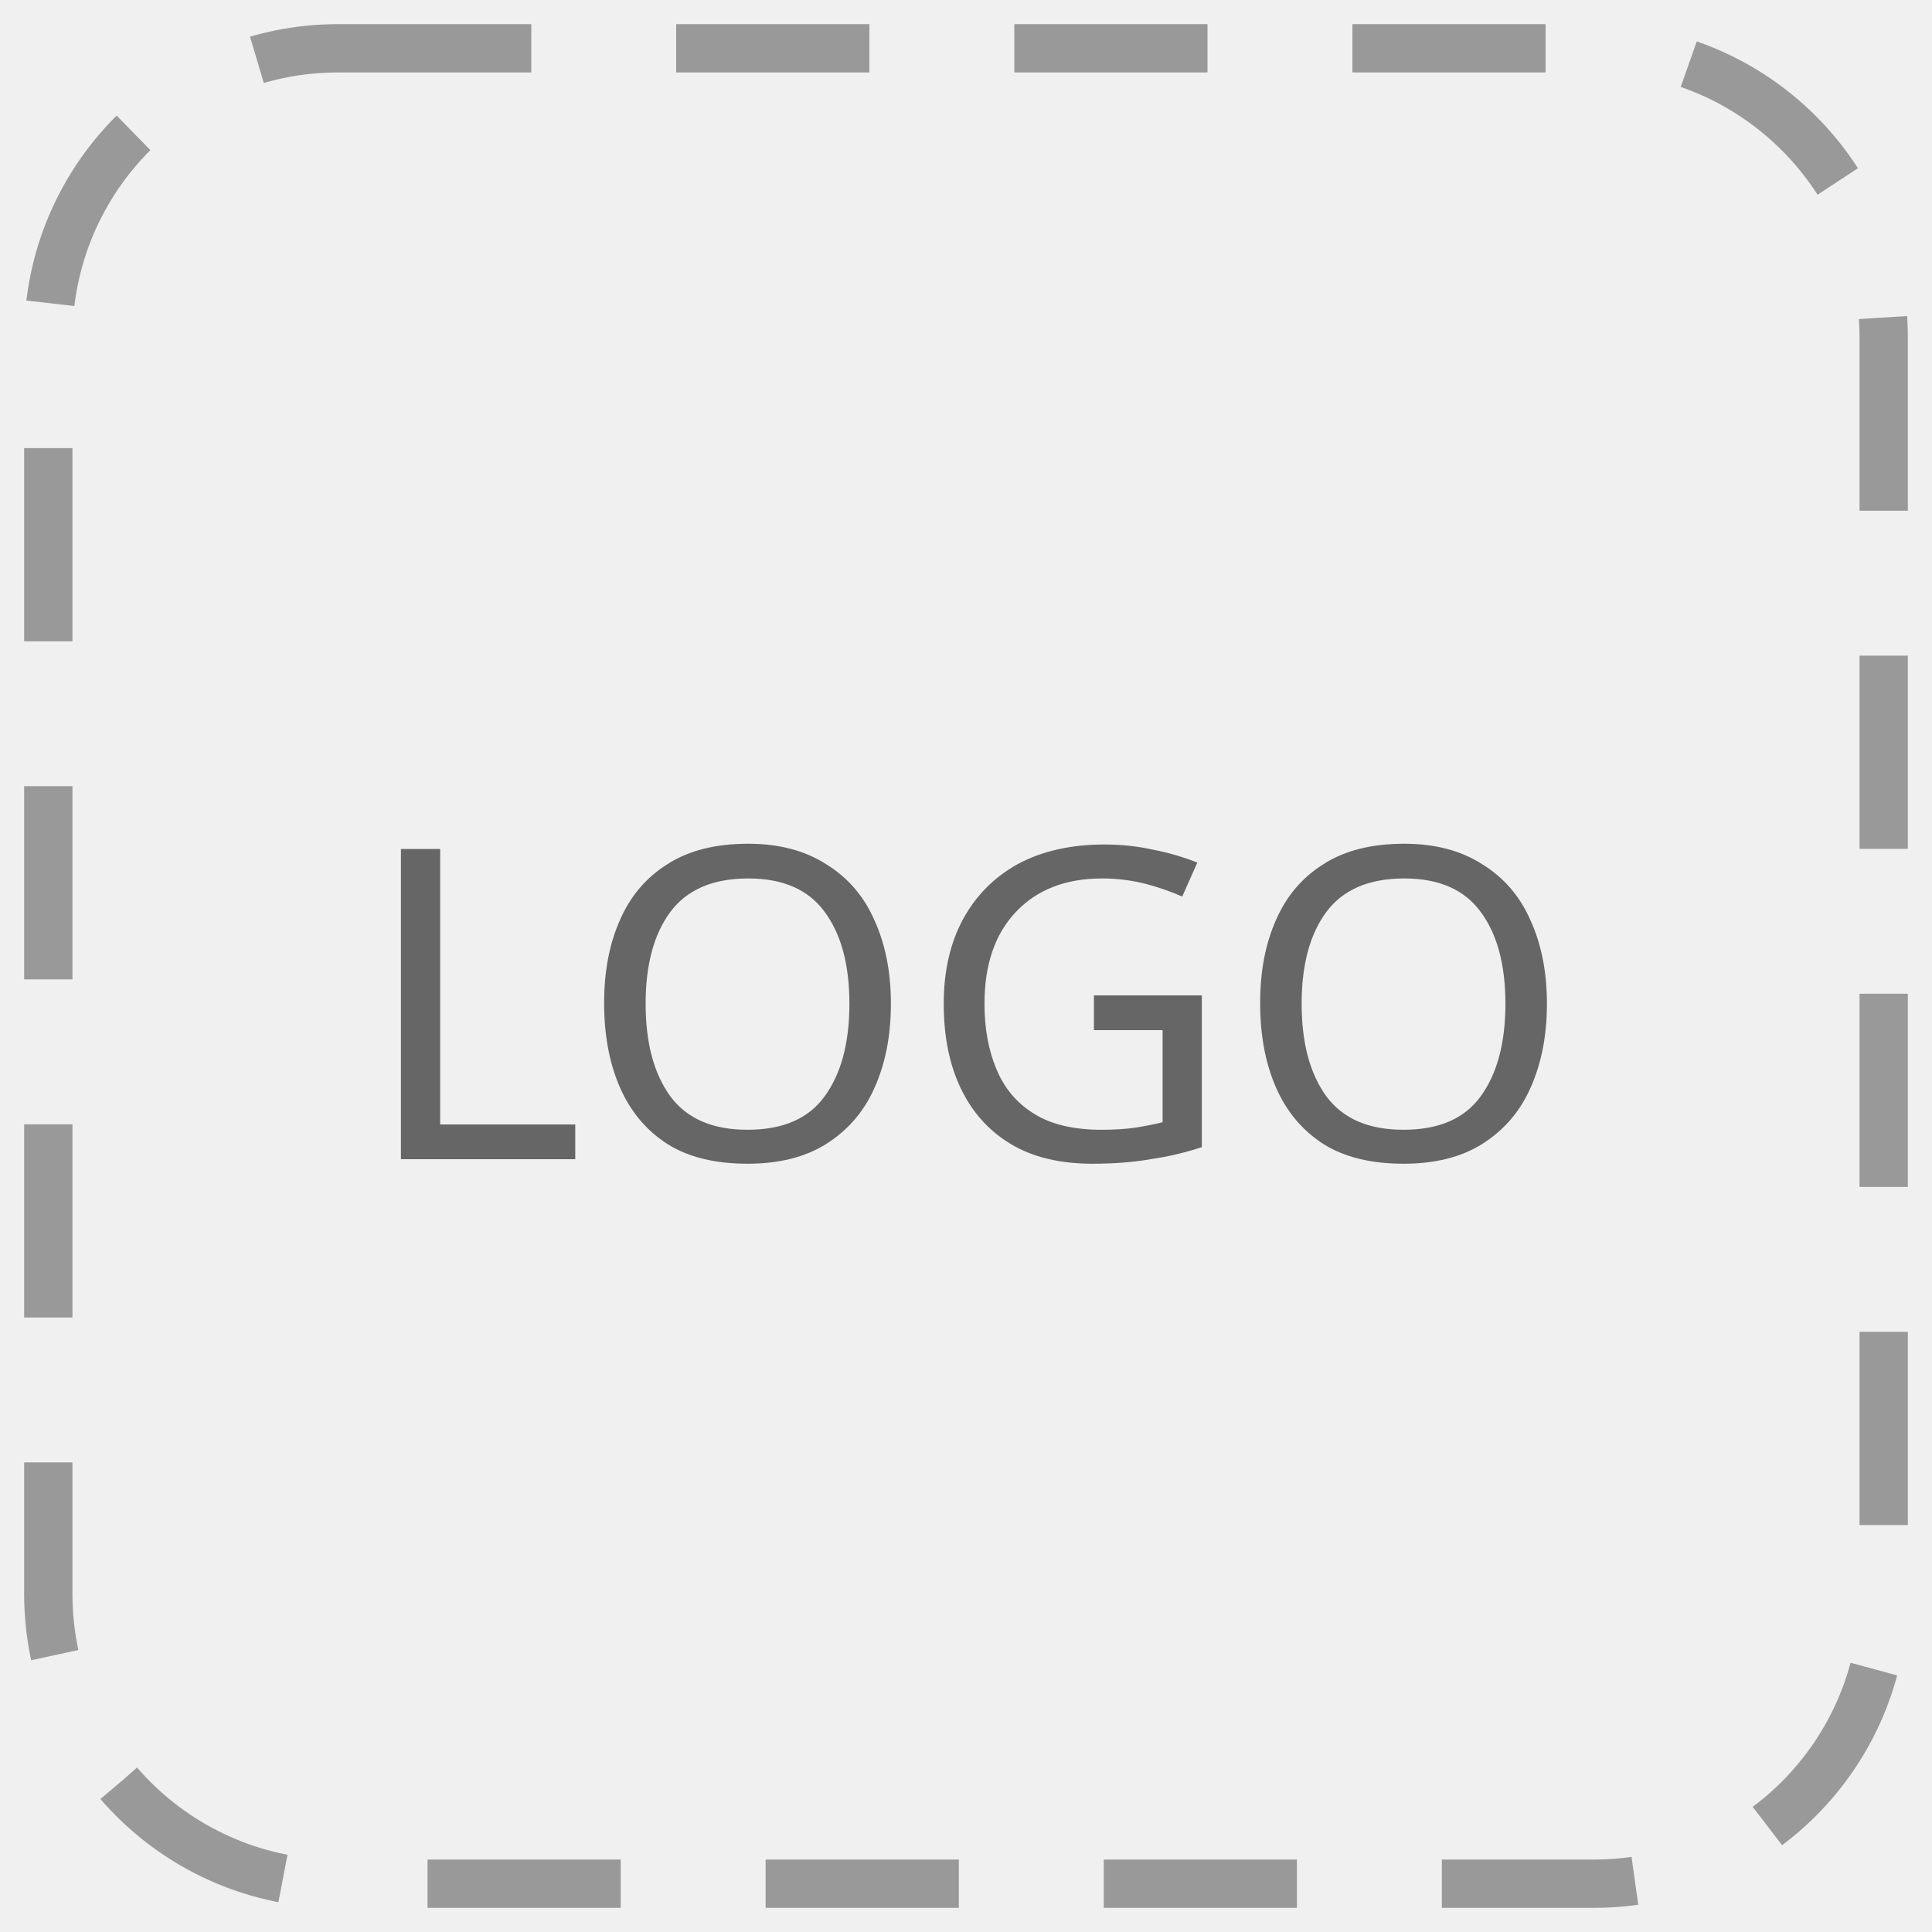
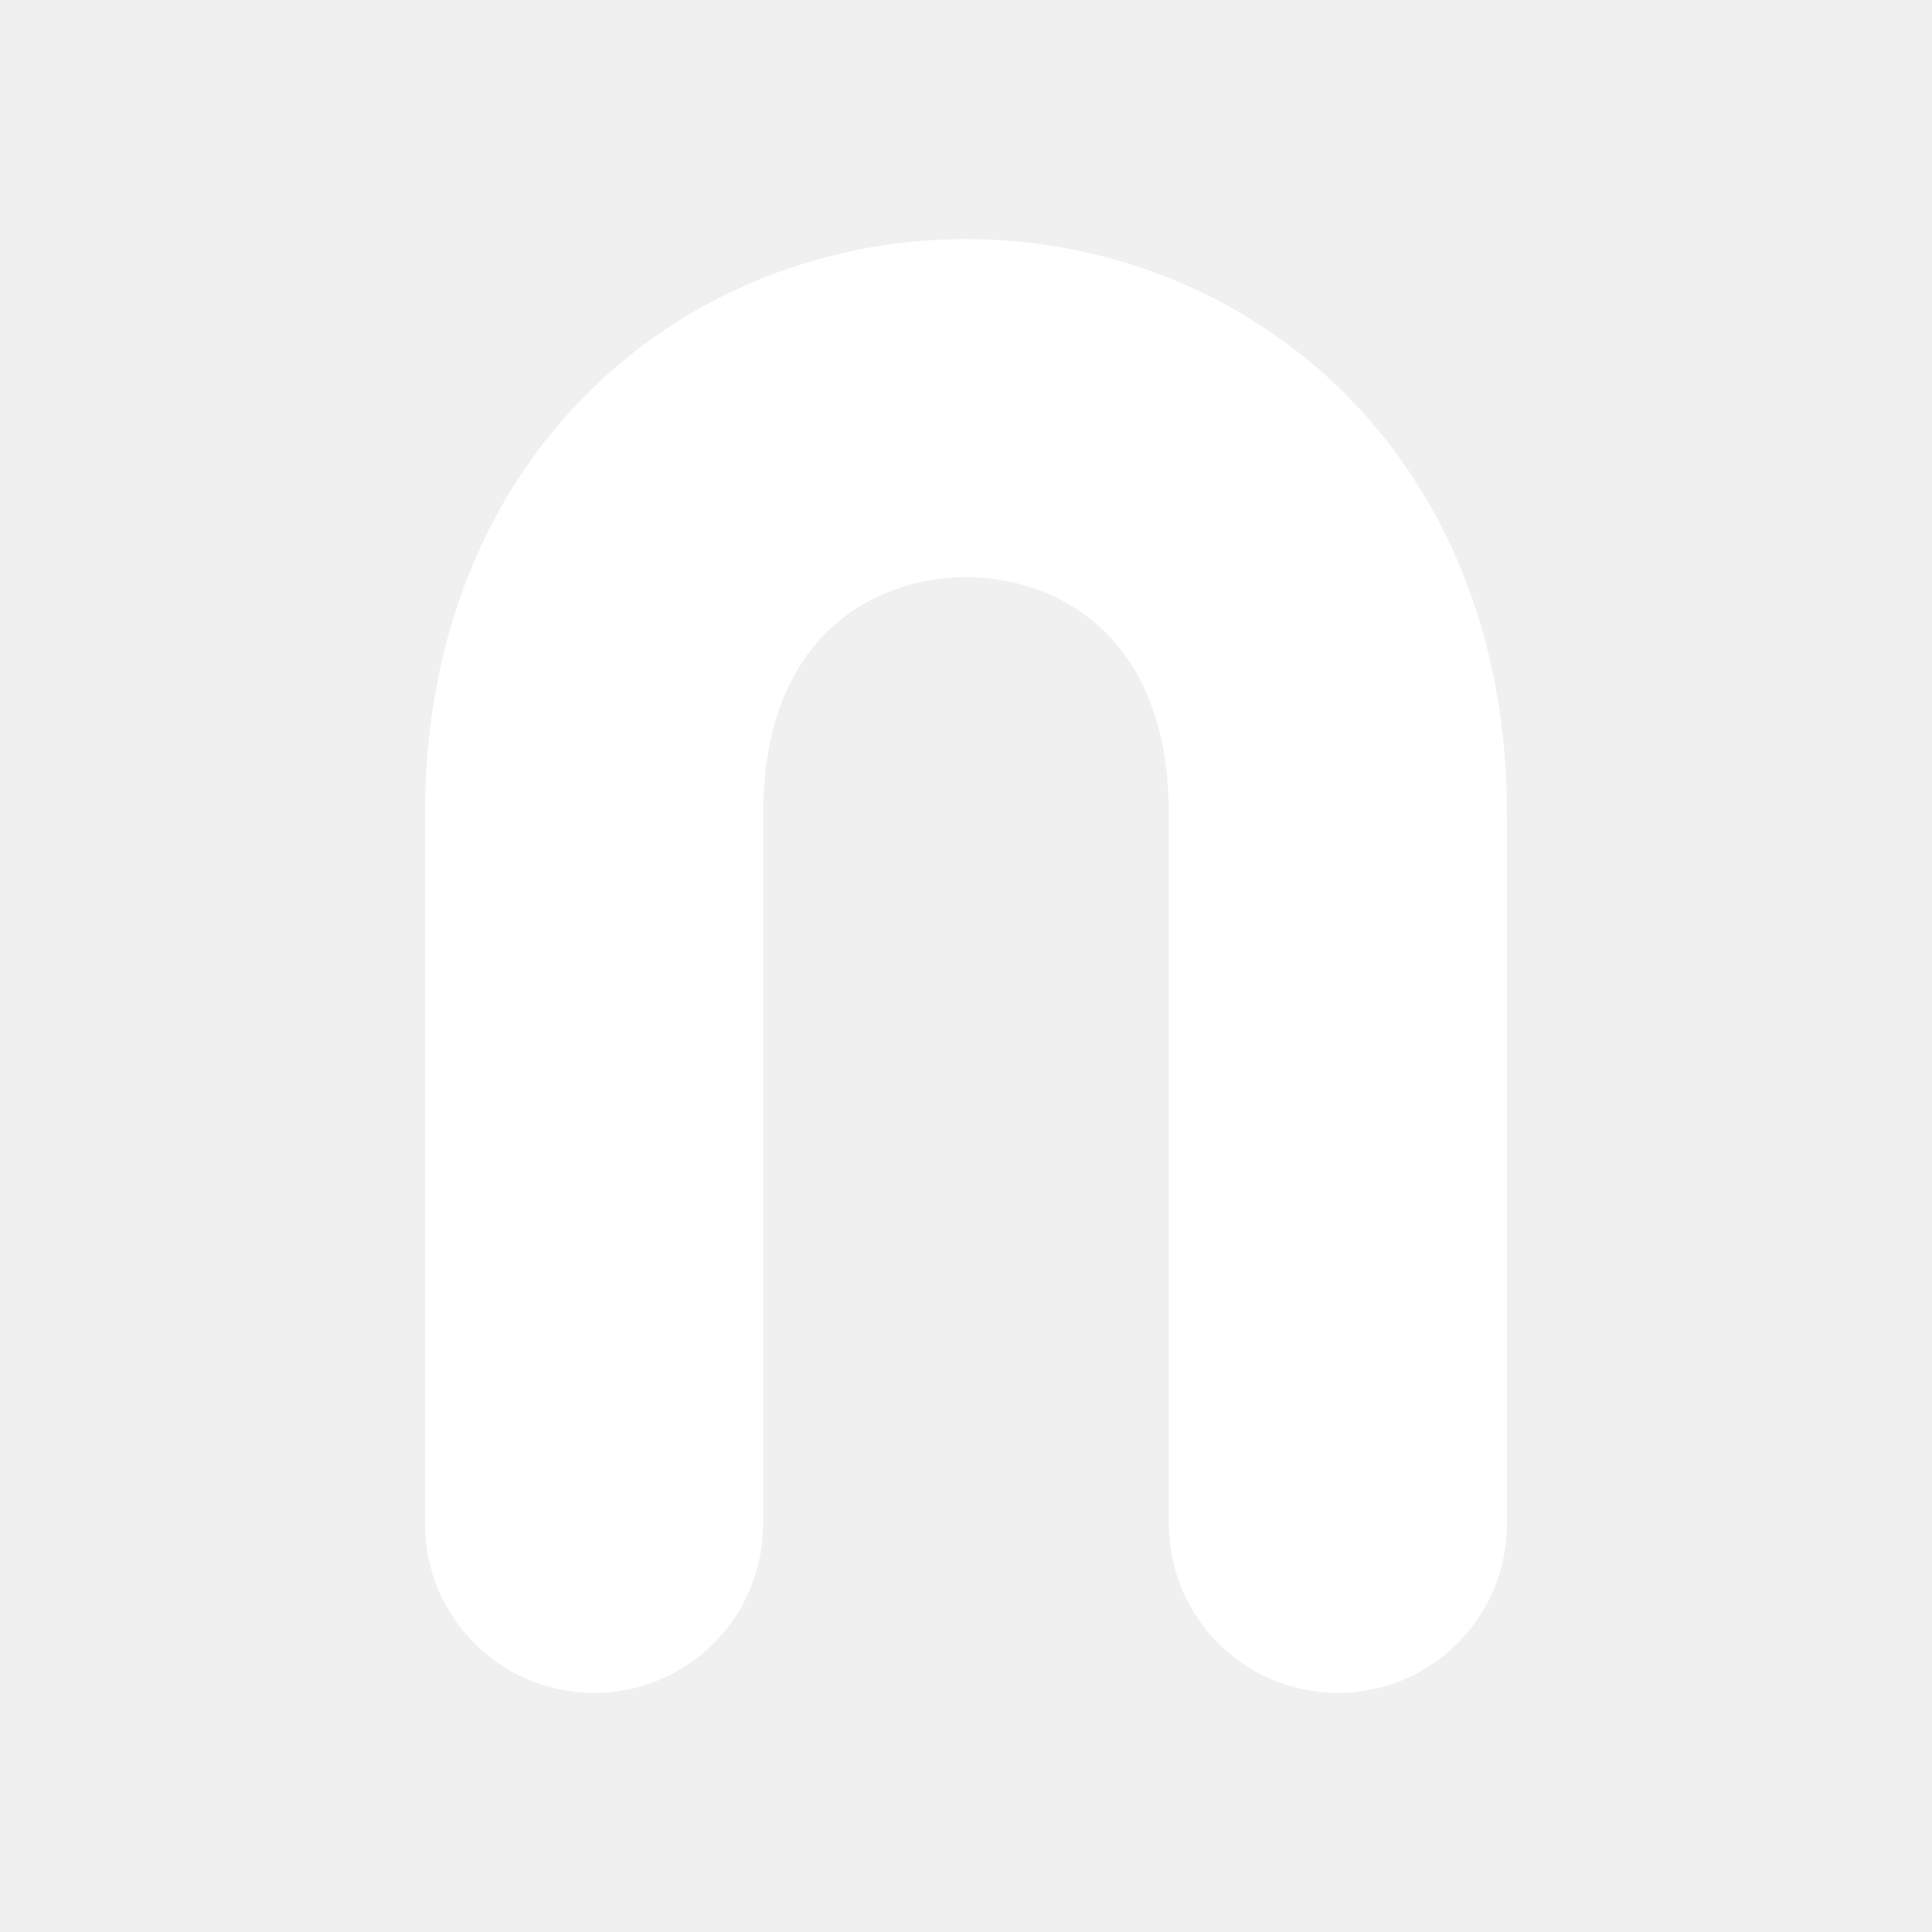
- <svg xmlns="http://www.w3.org/2000/svg" width="40" height="40" viewBox="0 0 40 40">
-   <rect x="1" y="1" width="38" height="38" rx="6" fill="#f0f0f0" stroke="#999" stroke-dasharray="4 3" />
-   <text x="20" y="24" font-family="sans-serif" font-size="9" text-anchor="middle" fill="#666">LOGO</text>
+ <svg xmlns="http://www.w3.org/2000/svg" width="160" height="160" viewBox="0 0 160 160" role="img">
+   <g transform="translate(10 7.2) scale(1.4)">
+     <path d="M28 85 L28 43 C28 11 72 11 72 43 L72 85" fill="none" stroke="#FFFFFF" stroke-width="20" stroke-linecap="round" stroke-linejoin="round" />
+   </g>
</svg>
